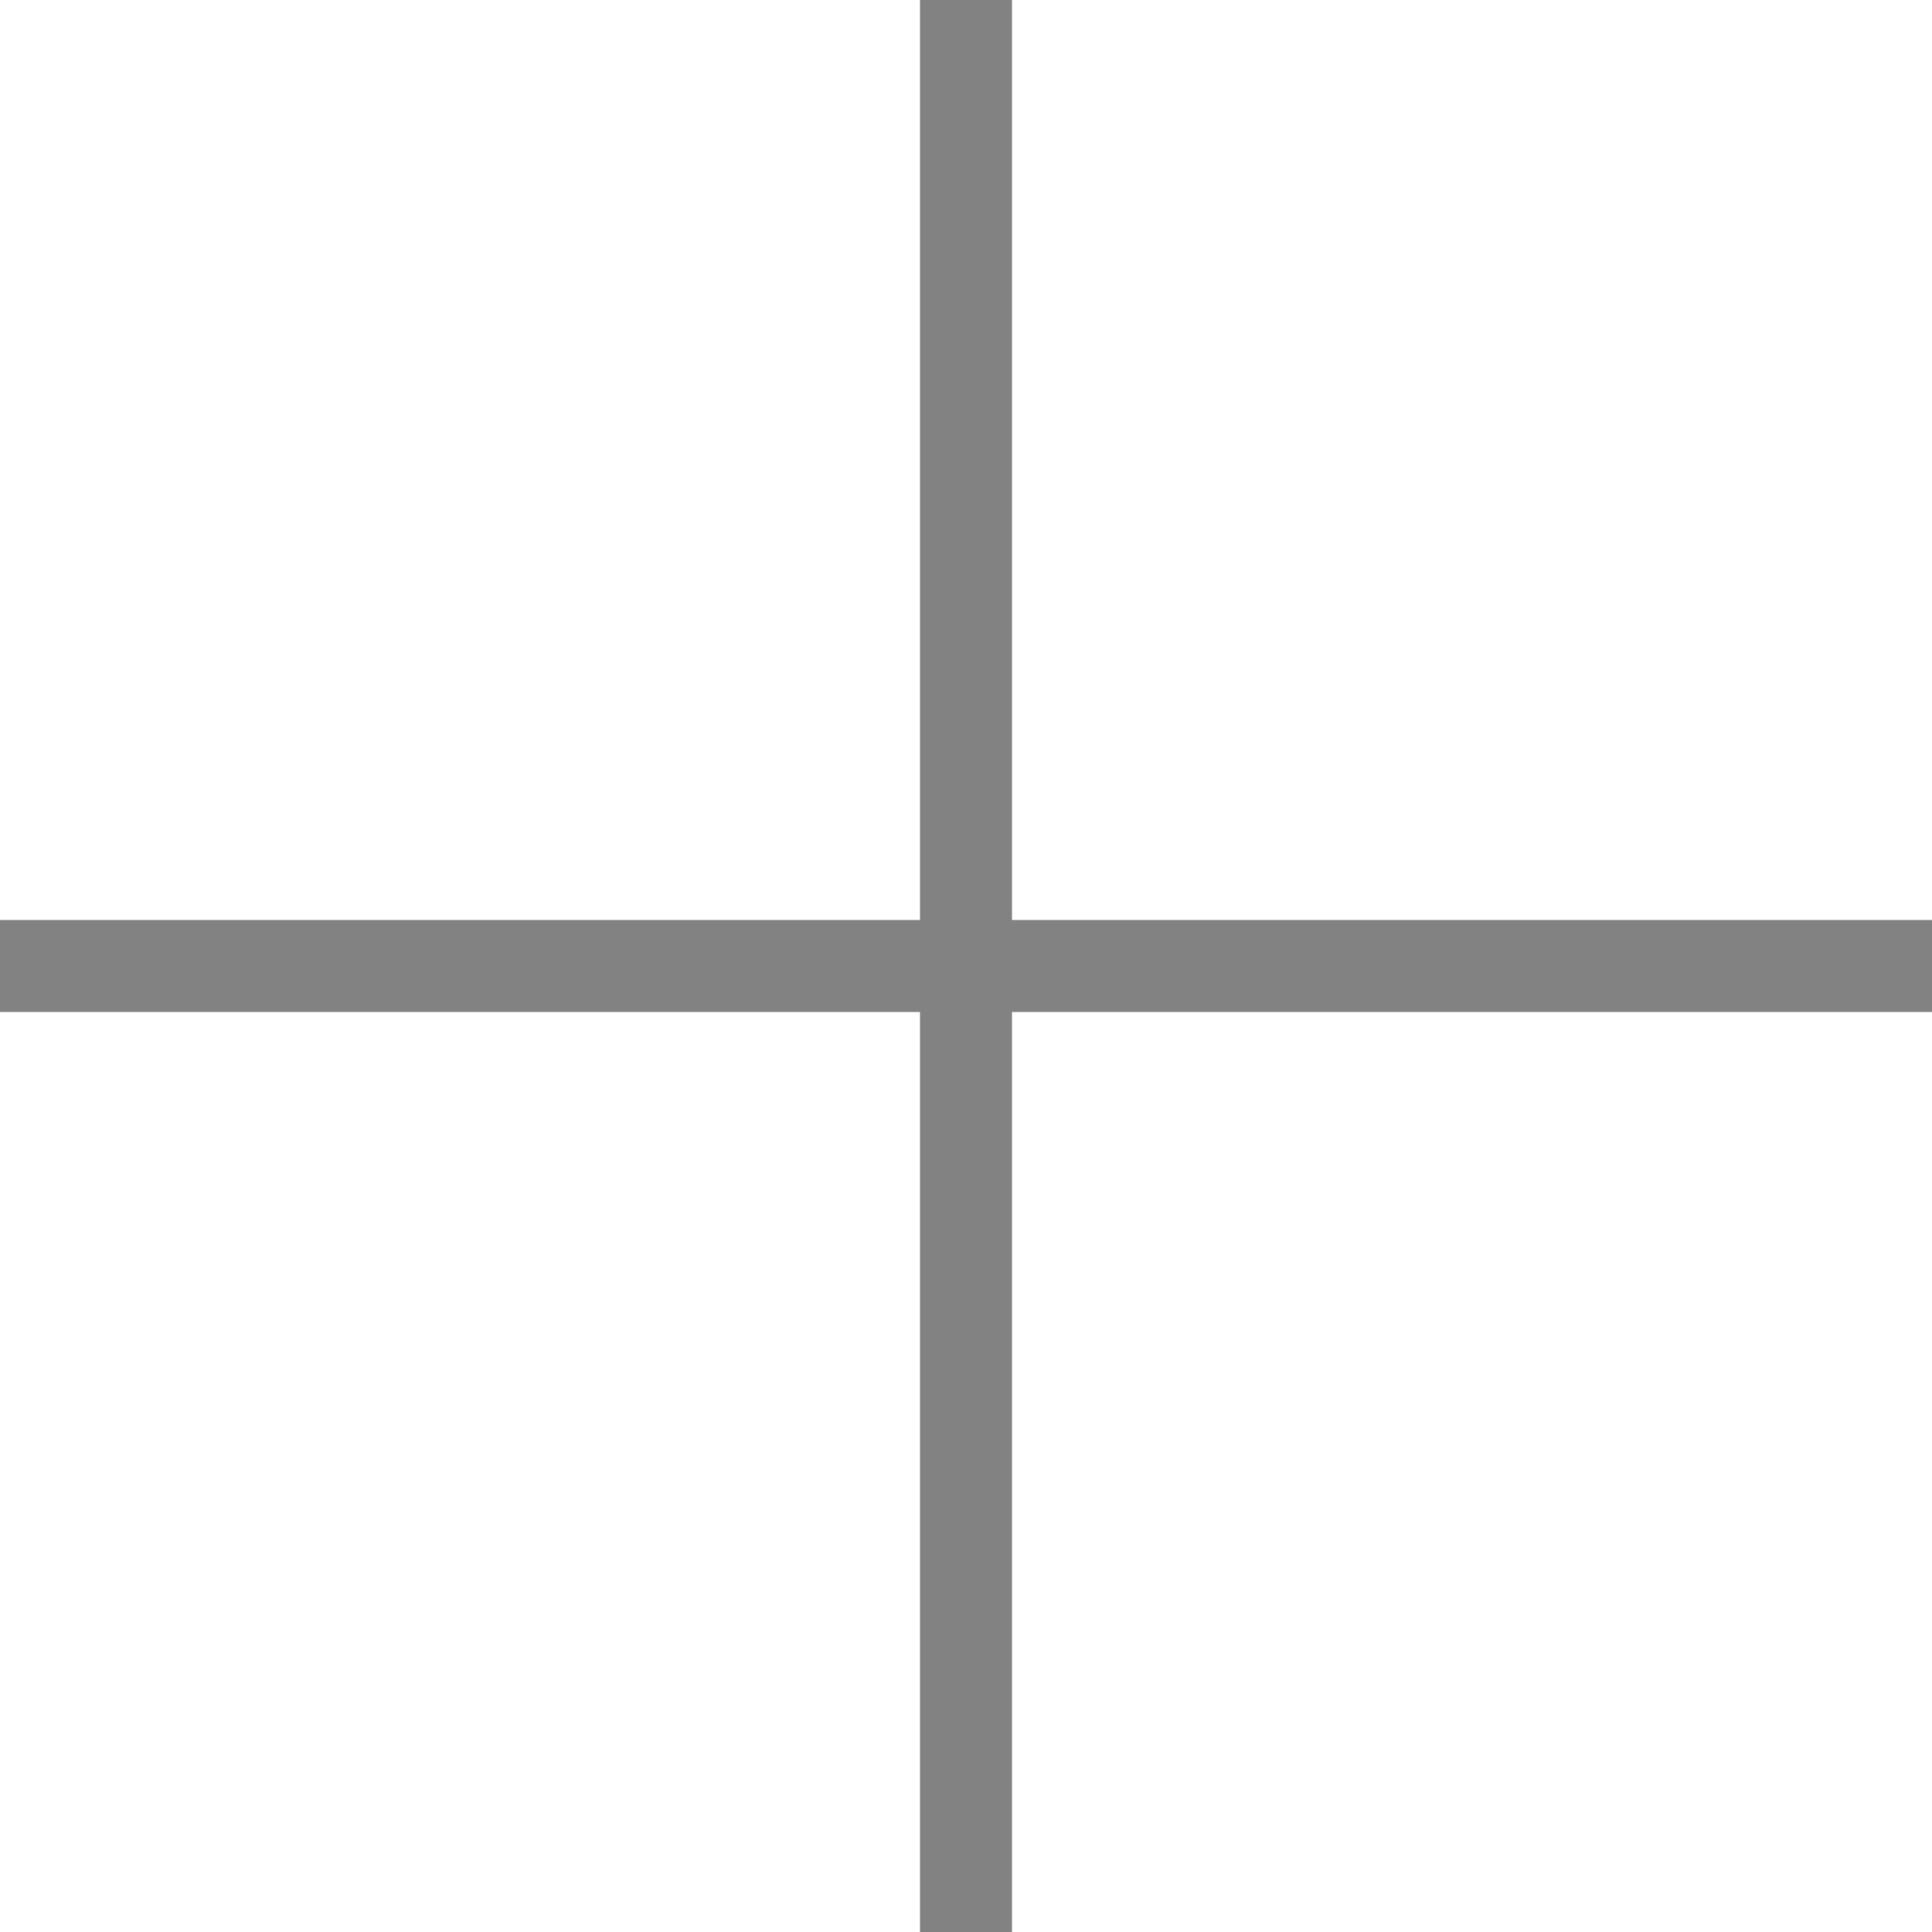
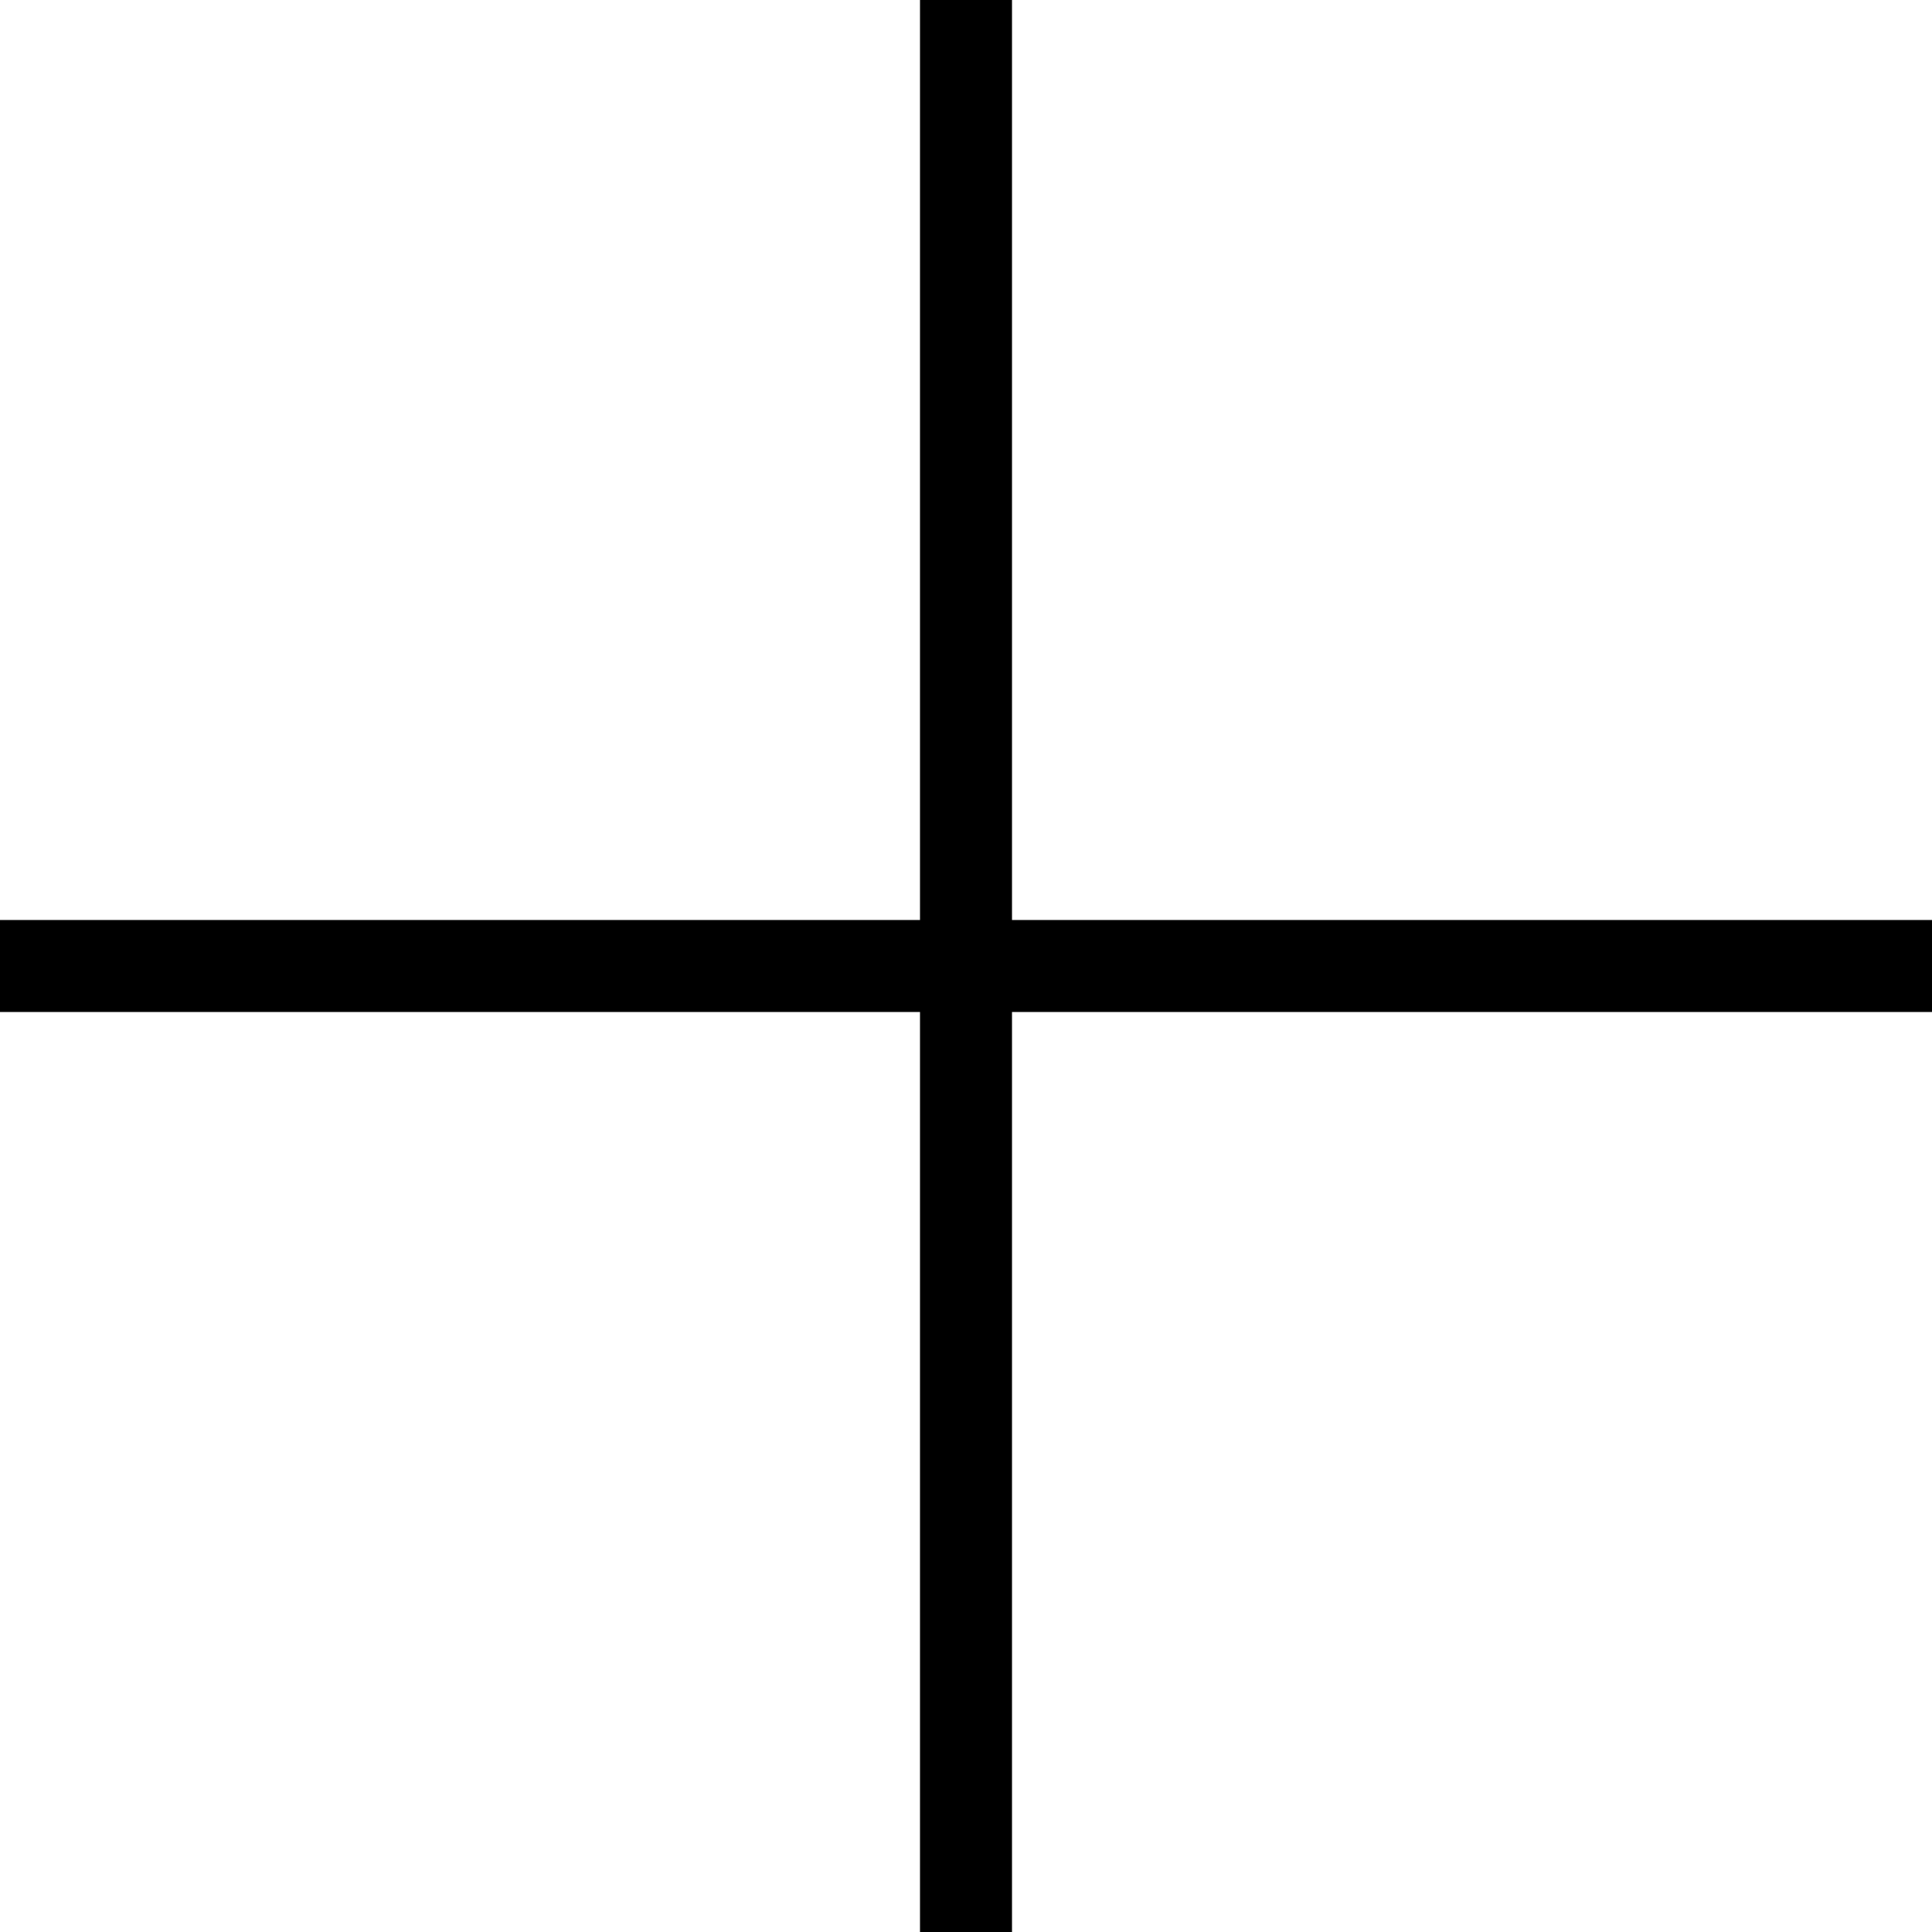
<svg xmlns="http://www.w3.org/2000/svg" width="21" height="21" viewBox="0 0 21 21" fill="none">
-   <path fill-rule="evenodd" clip-rule="evenodd" d="M10 0H11V10H21V11H11V21H10V11H0V10H10V0Z" fill="#828282" />
+   <path fill-rule="evenodd" clip-rule="evenodd" d="M10 0H11V10H21V11H11V21H10V11H0V10H10V0Z" fill="currentColor" />
</svg>
